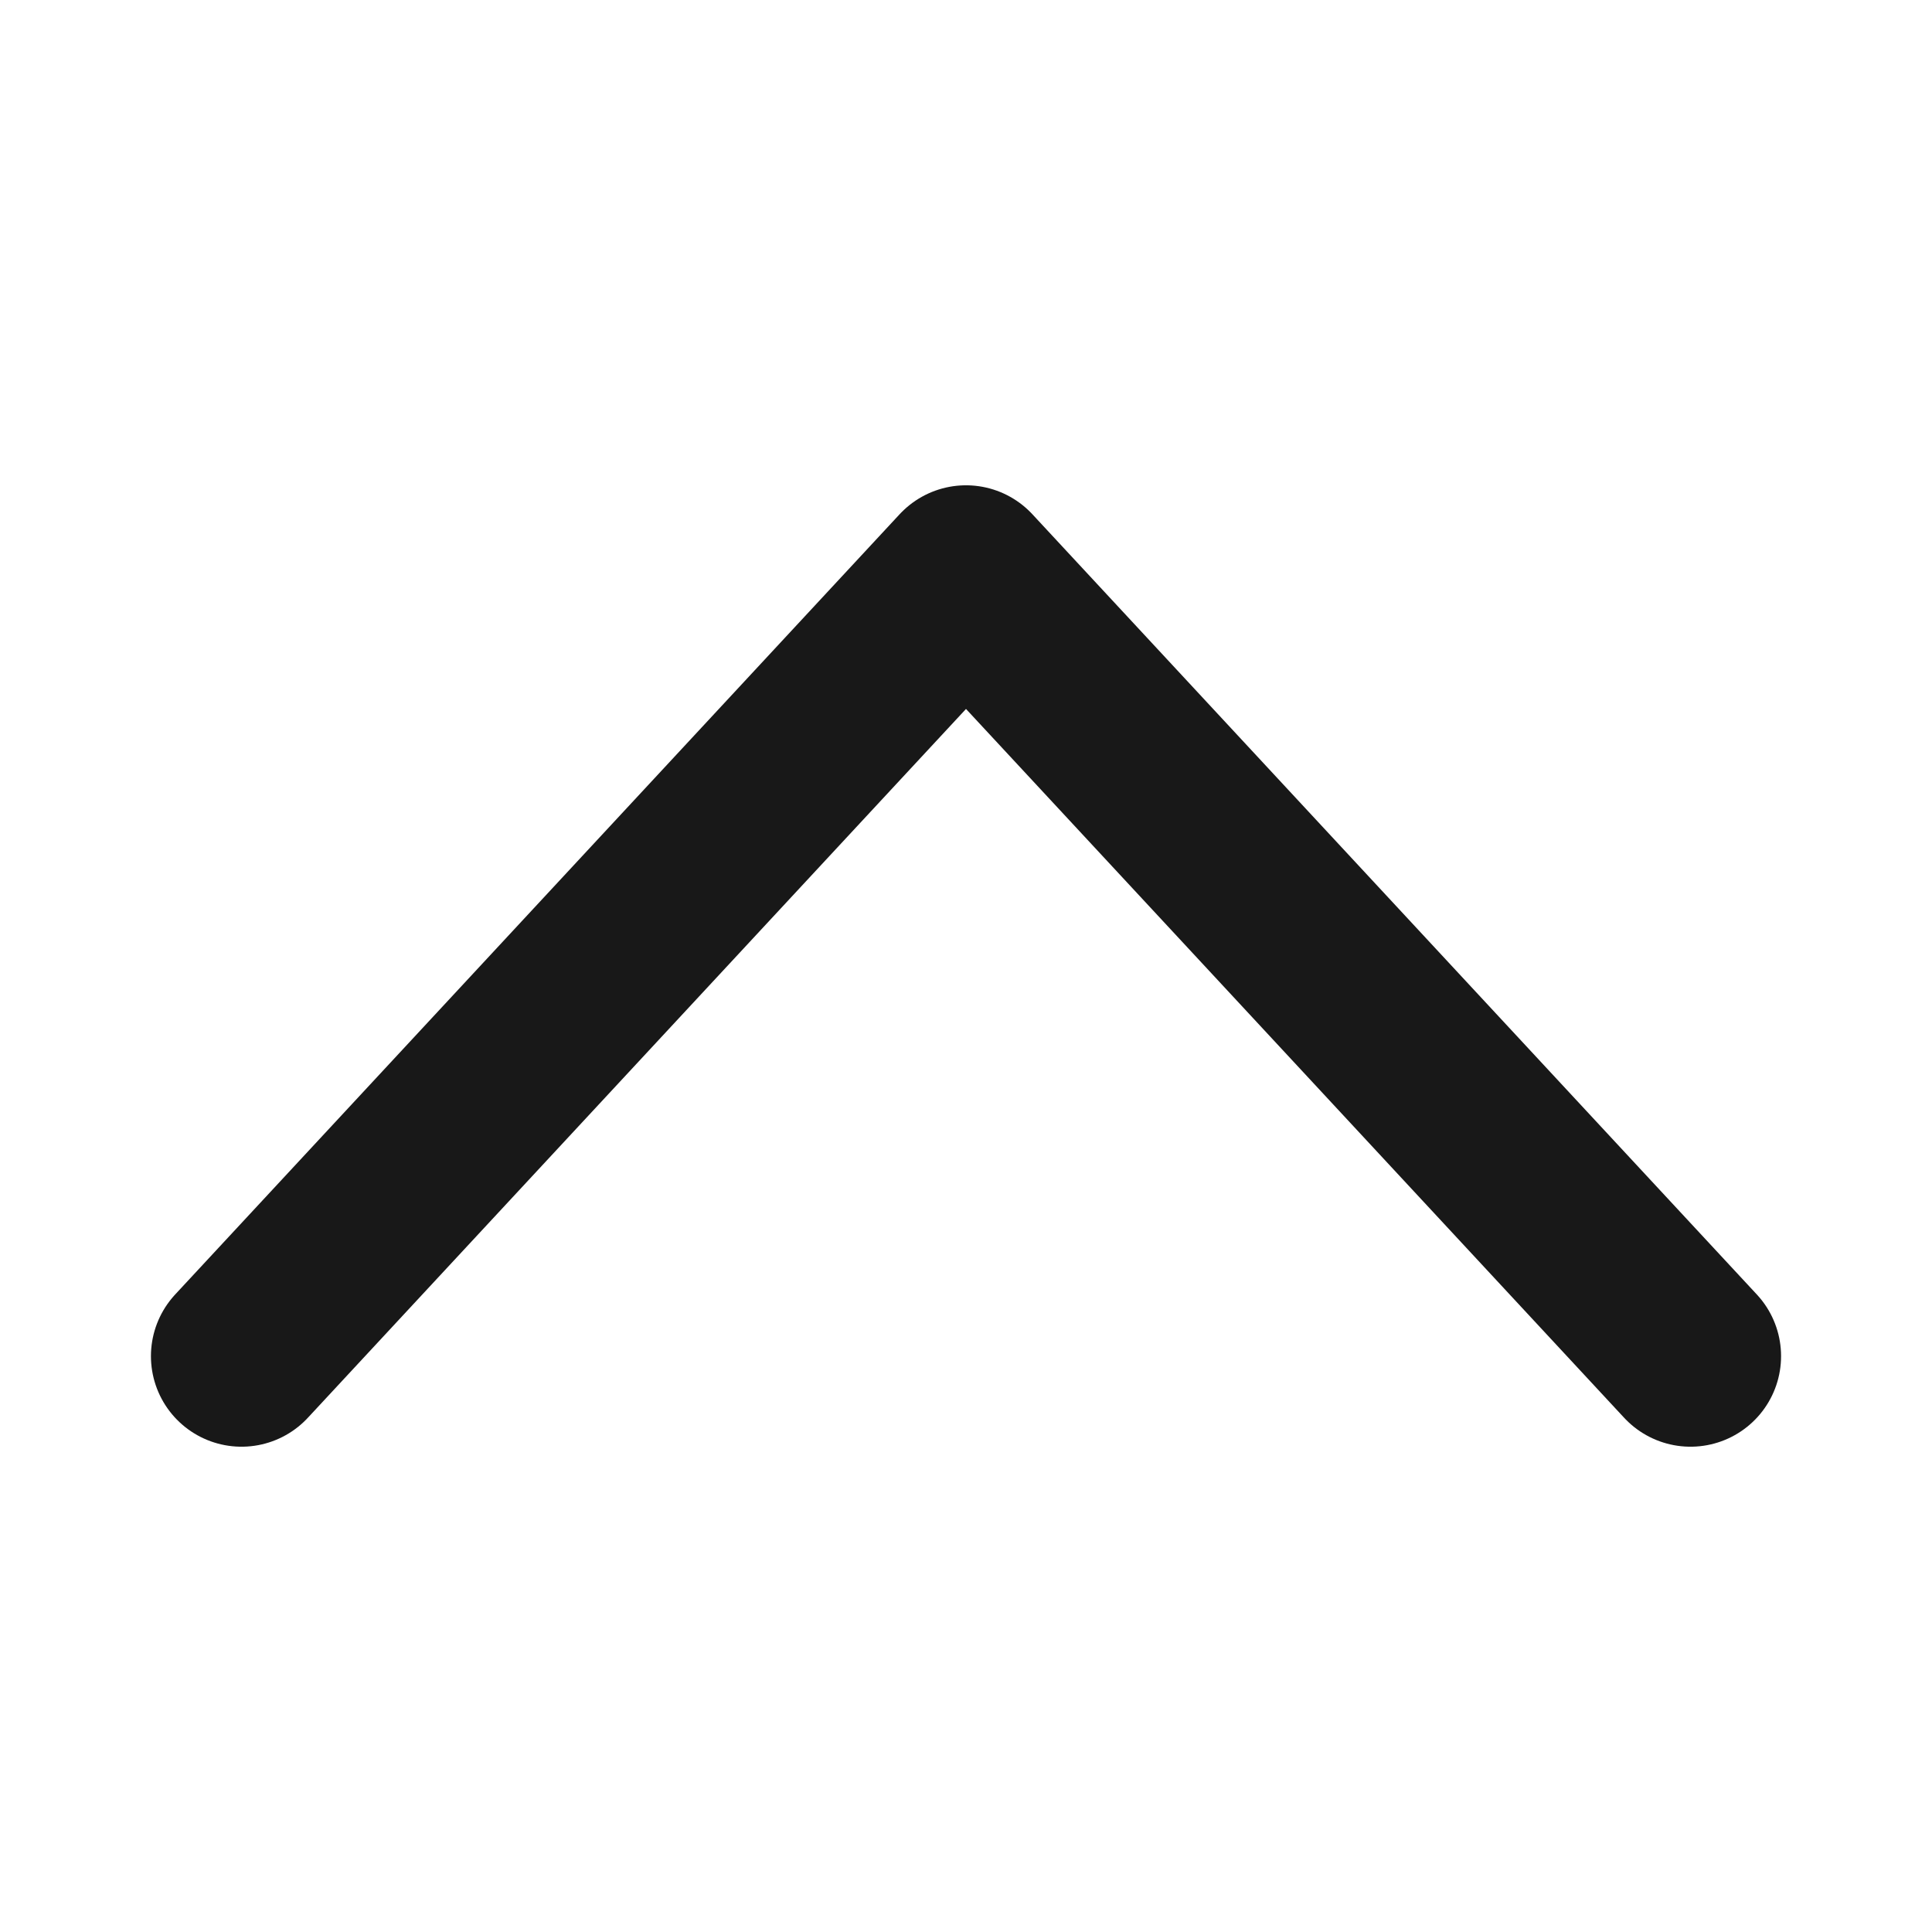
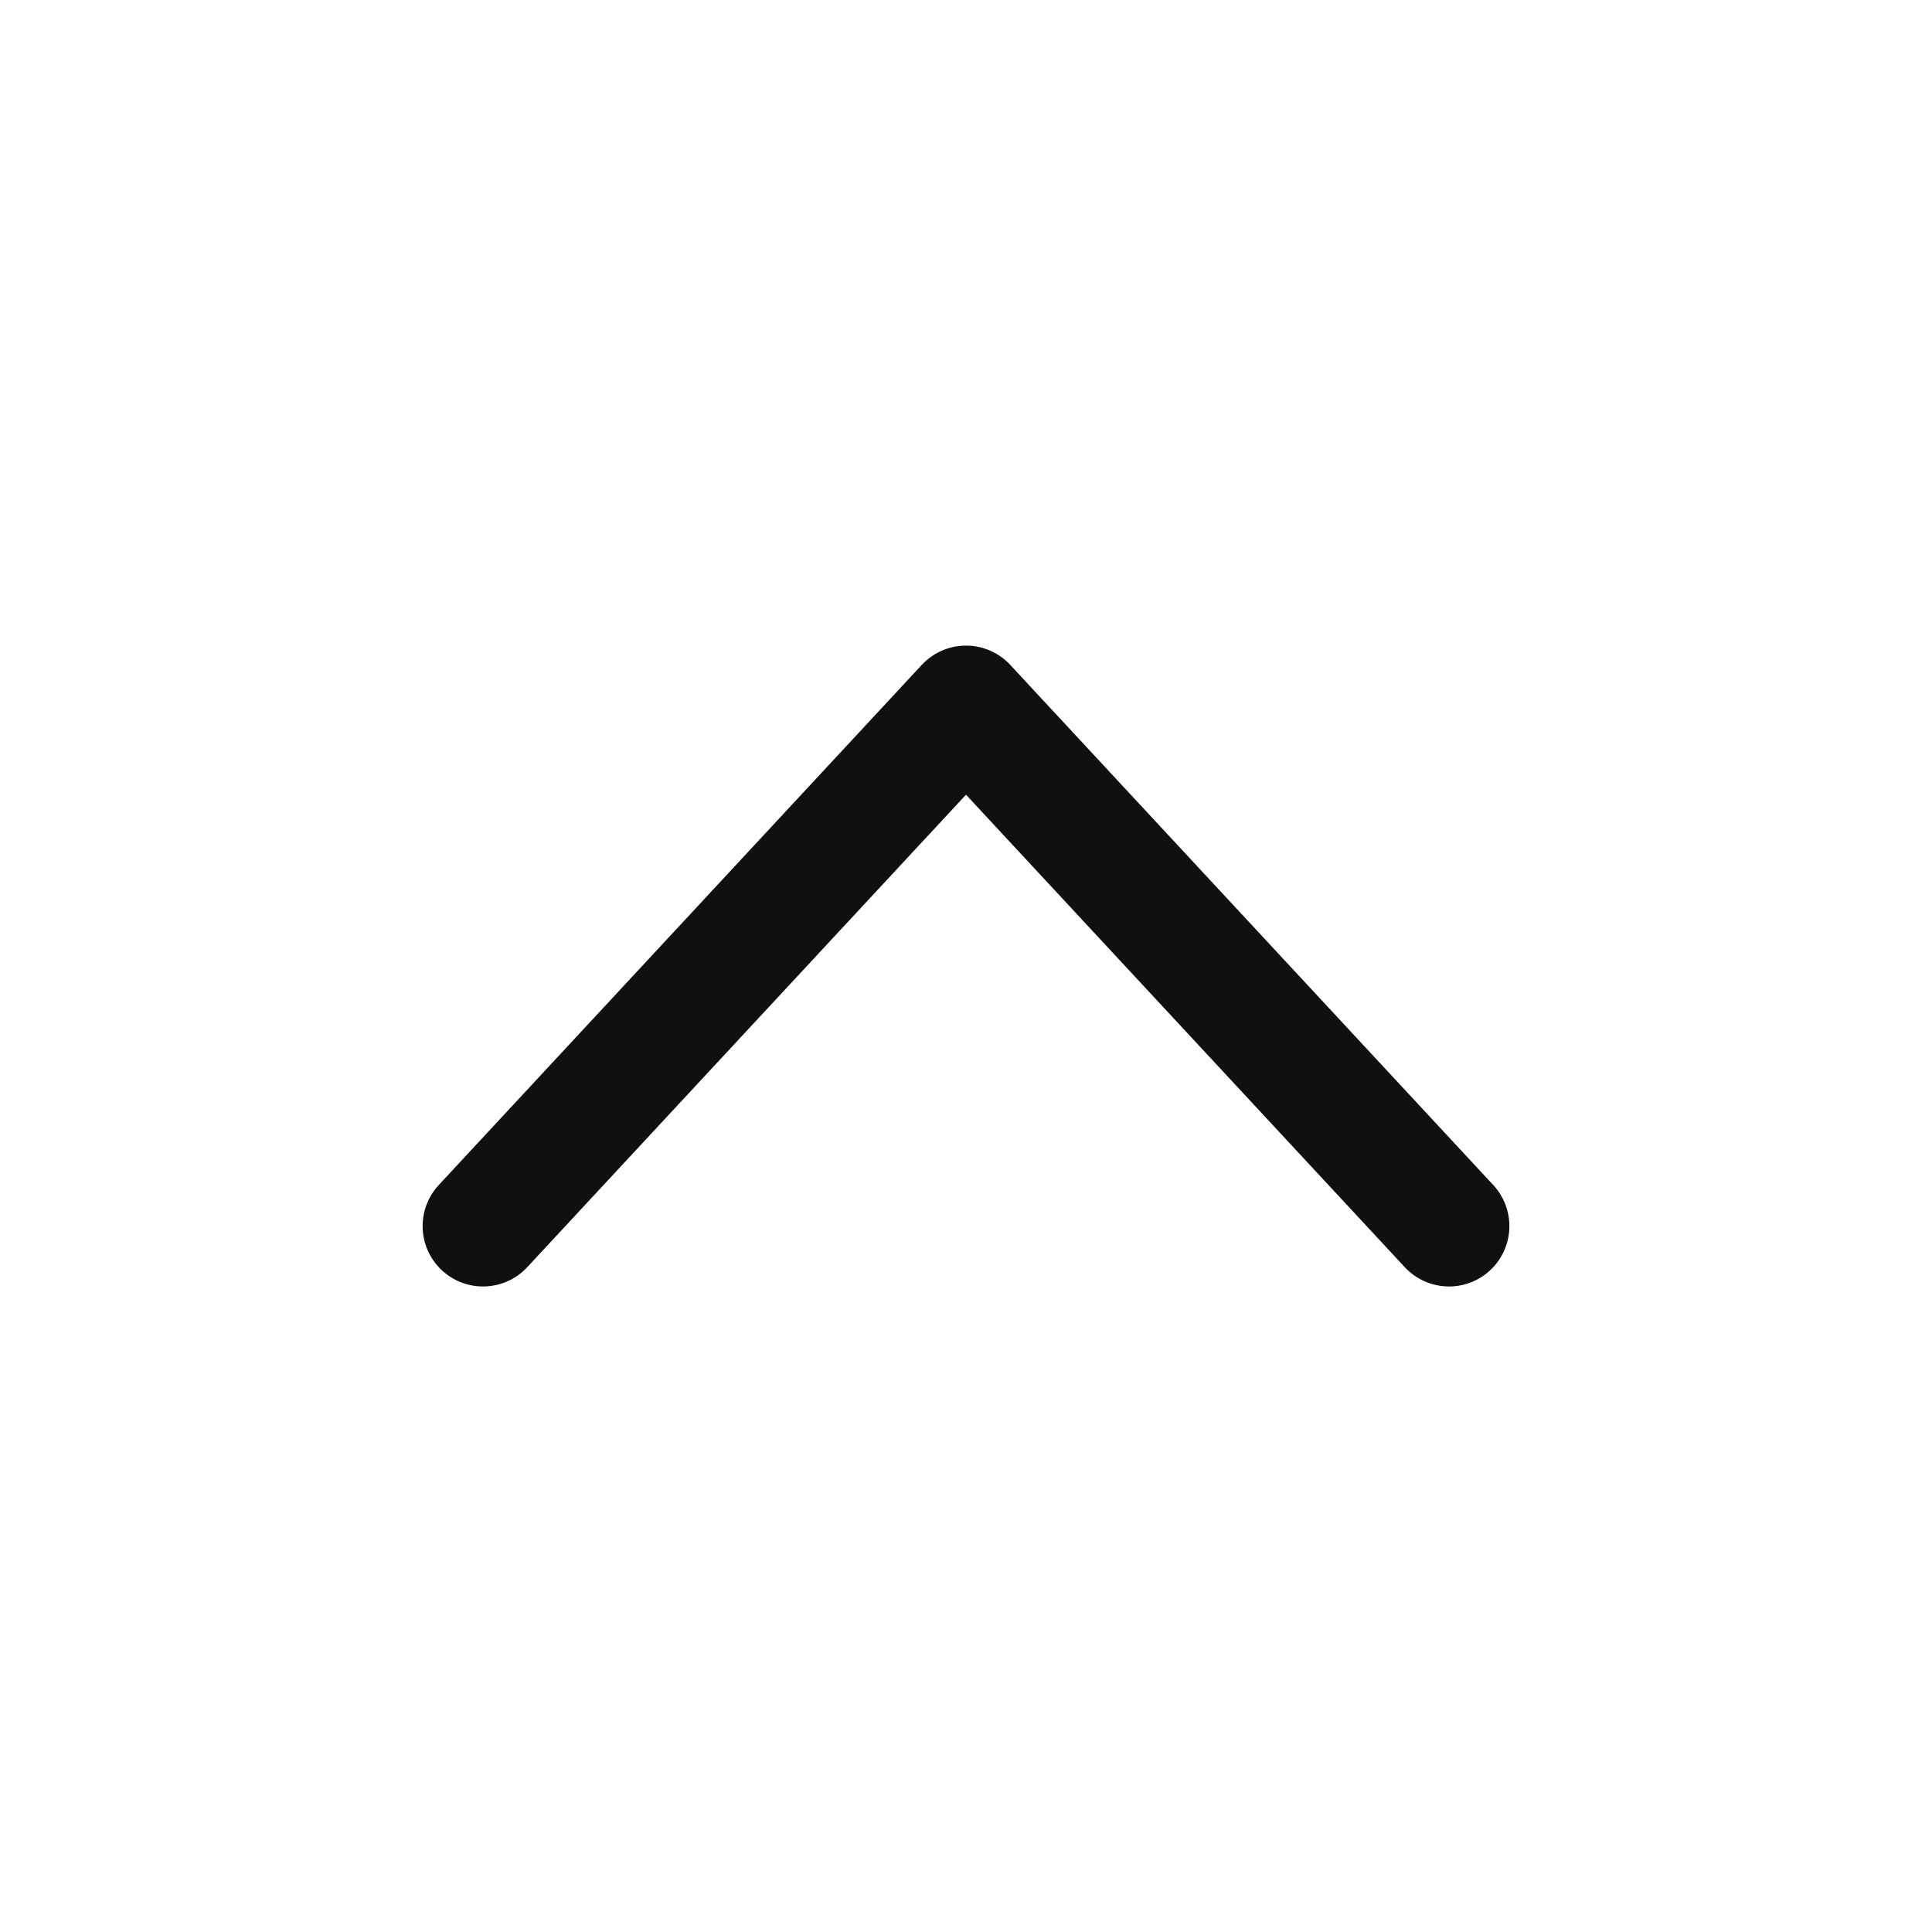
- <svg xmlns="http://www.w3.org/2000/svg" width="16" height="16" viewBox="0 0 16 16" fill="none">
-   <path d="M2 11.231L8 4.769L14 11.231" stroke="#181818" stroke-width="1.5" stroke-linecap="round" stroke-linejoin="round" />
+ <svg xmlns="http://www.w3.org/2000/svg" width="24" height="24" viewBox="0 0 24 24" fill="none">
+   <path d="M18 15.231L12 8.77L6 15.231" stroke="#101010" stroke-width="1.5" stroke-linecap="round" stroke-linejoin="round" />
</svg>
